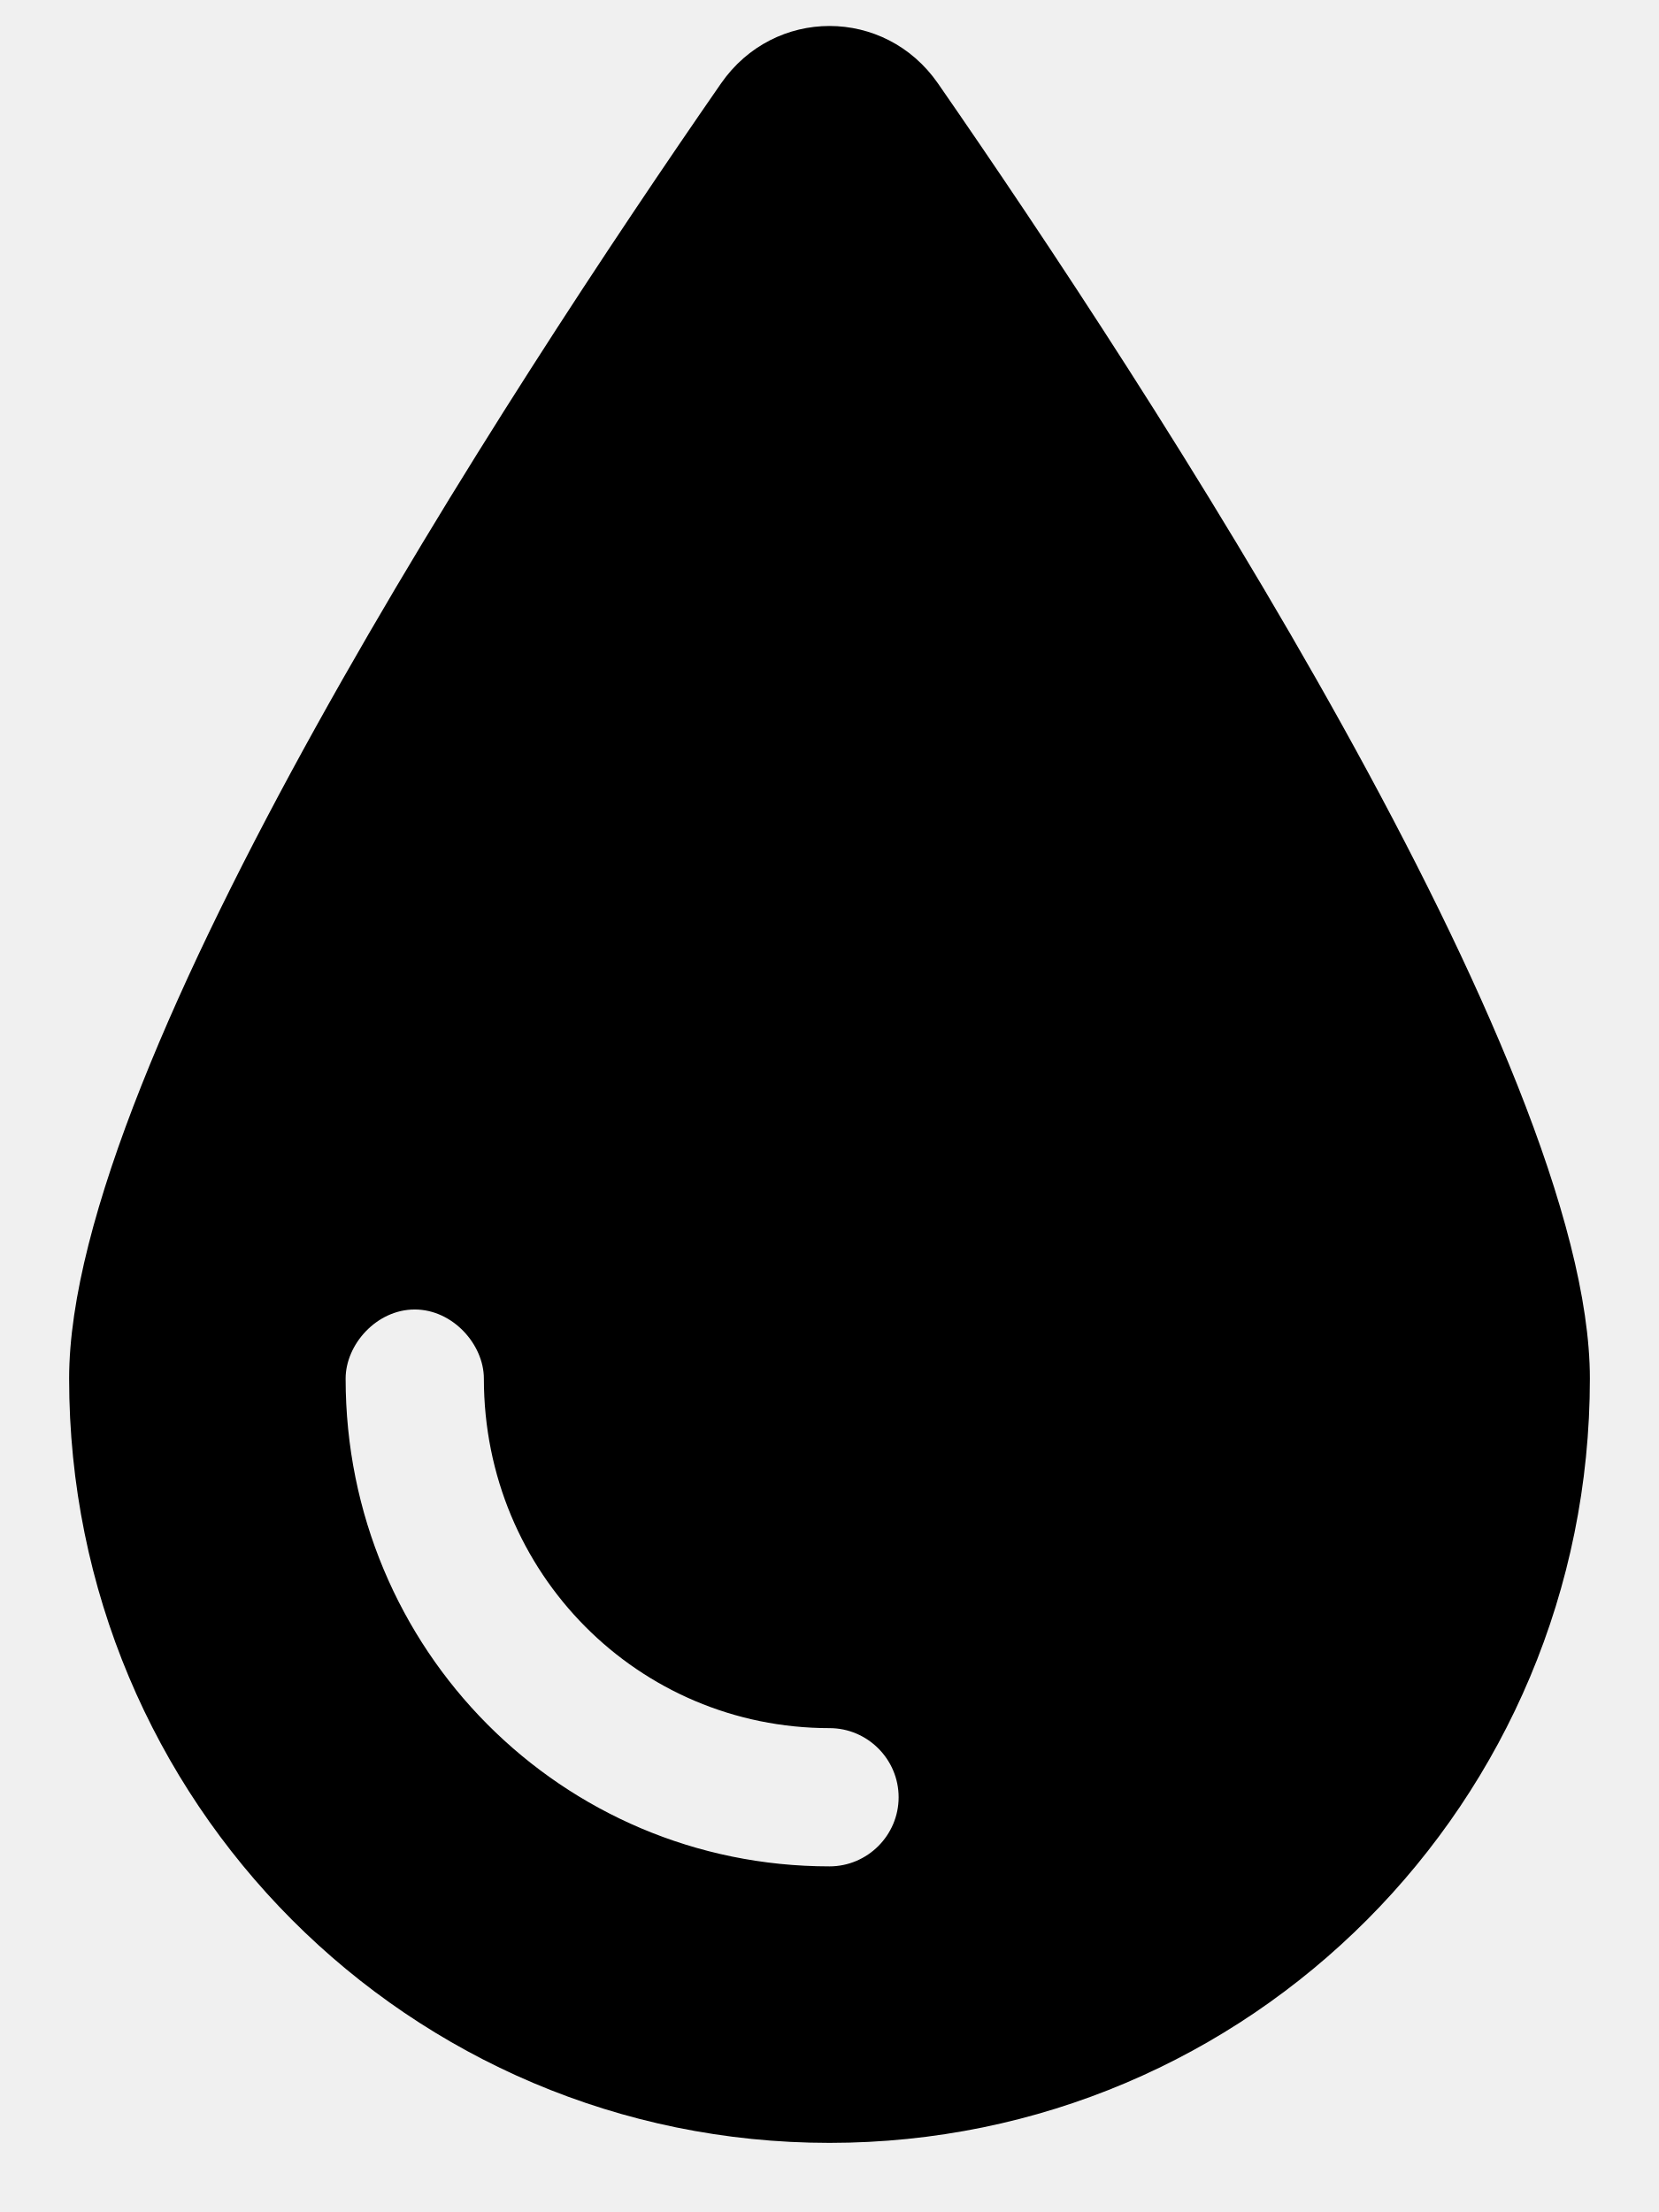
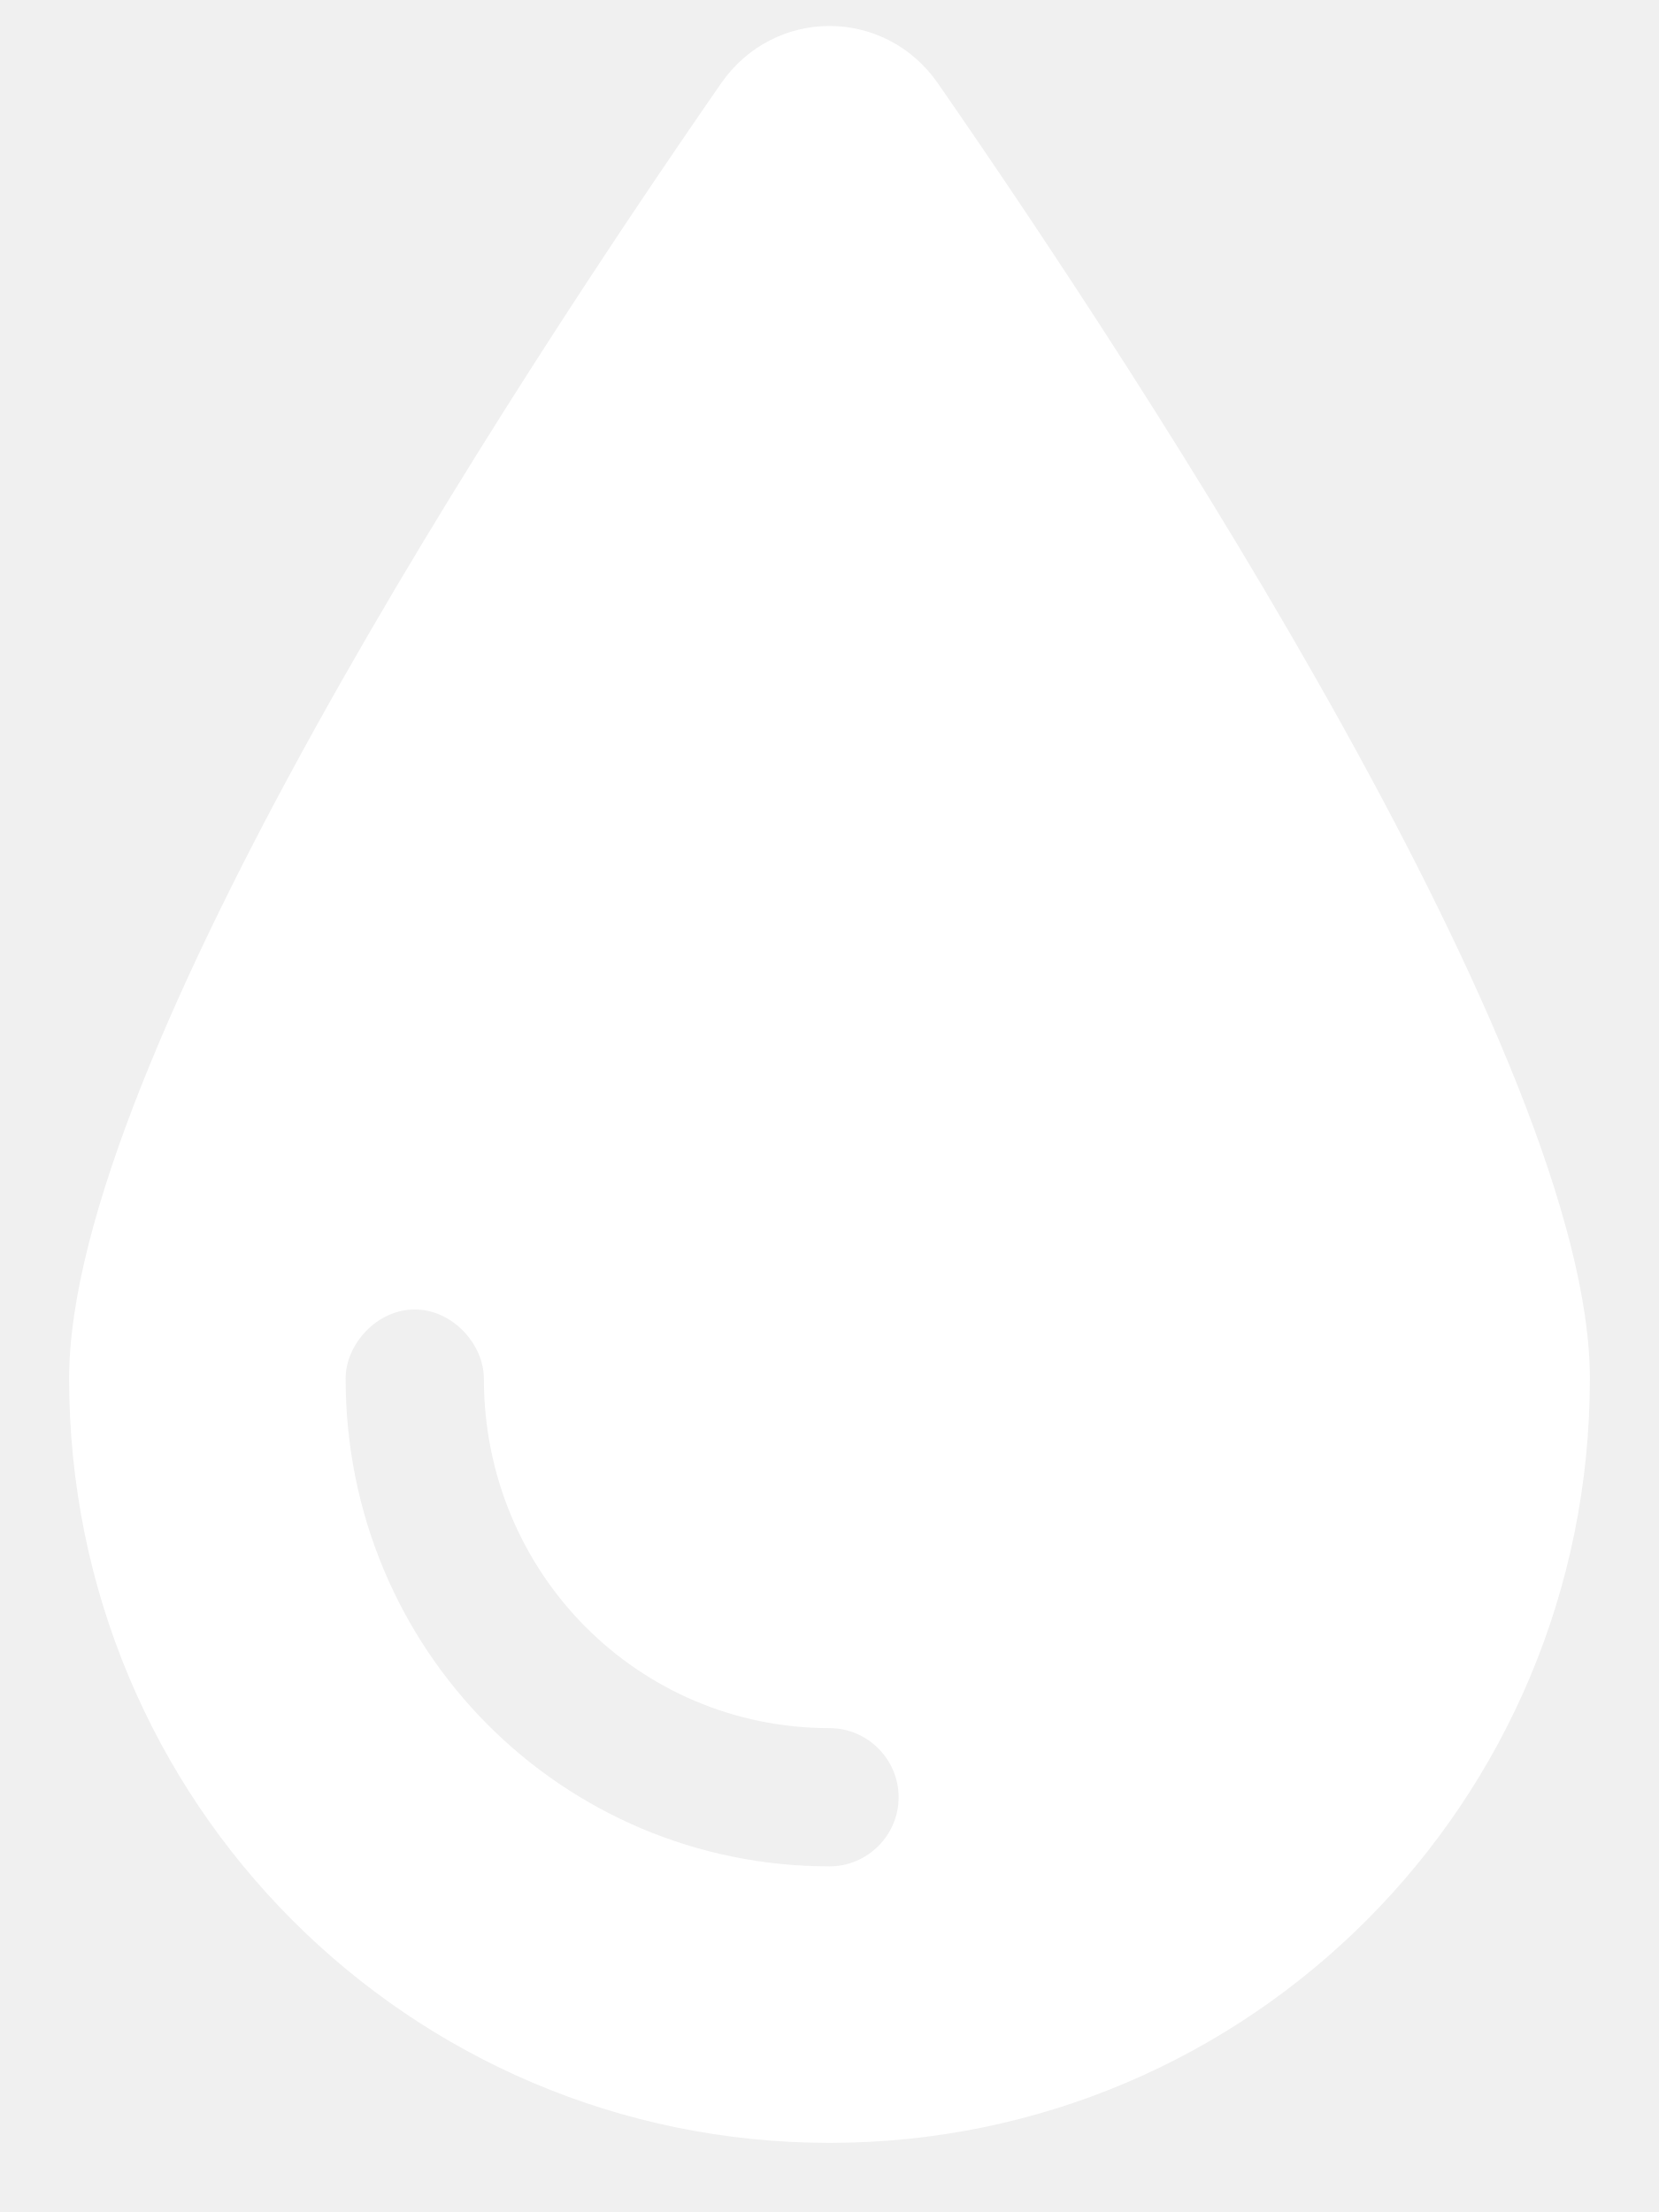
<svg xmlns="http://www.w3.org/2000/svg" viewBox="0 0 384 512">
-   <path d="M16 319.1C16 245.9 118.3 89.43 166.9 19.3C179.2 1.585 204.8 1.585 217.1 19.3C265.7 89.43 368 245.9 368 319.1C368 417.2 289.2 496 192 496C94.8 496 16 417.2 16 319.1zM112 319.1C112 311.2 104.8 303.1 96 303.1C87.16 303.1 80 311.2 80 319.1C80 381.9 130.1 432 192 432C200.8 432 208 424.8 208 416C208 407.2 200.8 400 192 400C147.8 400 112 364.2 112 319.1z" />
+   <path fill="white" d="M16 319.1C16 245.9 118.3 89.43 166.9 19.3C179.2 1.585 204.8 1.585 217.1 19.3C265.7 89.43 368 245.9 368 319.1C368 417.2 289.2 496 192 496C94.8 496 16 417.2 16 319.1zM112 319.1C112 311.2 104.8 303.1 96 303.1C87.16 303.1 80 311.2 80 319.1C80 381.9 130.1 432 192 432C200.8 432 208 424.8 208 416C208 407.2 200.8 400 192 400C147.8 400 112 364.2 112 319.1z" />
</svg>
